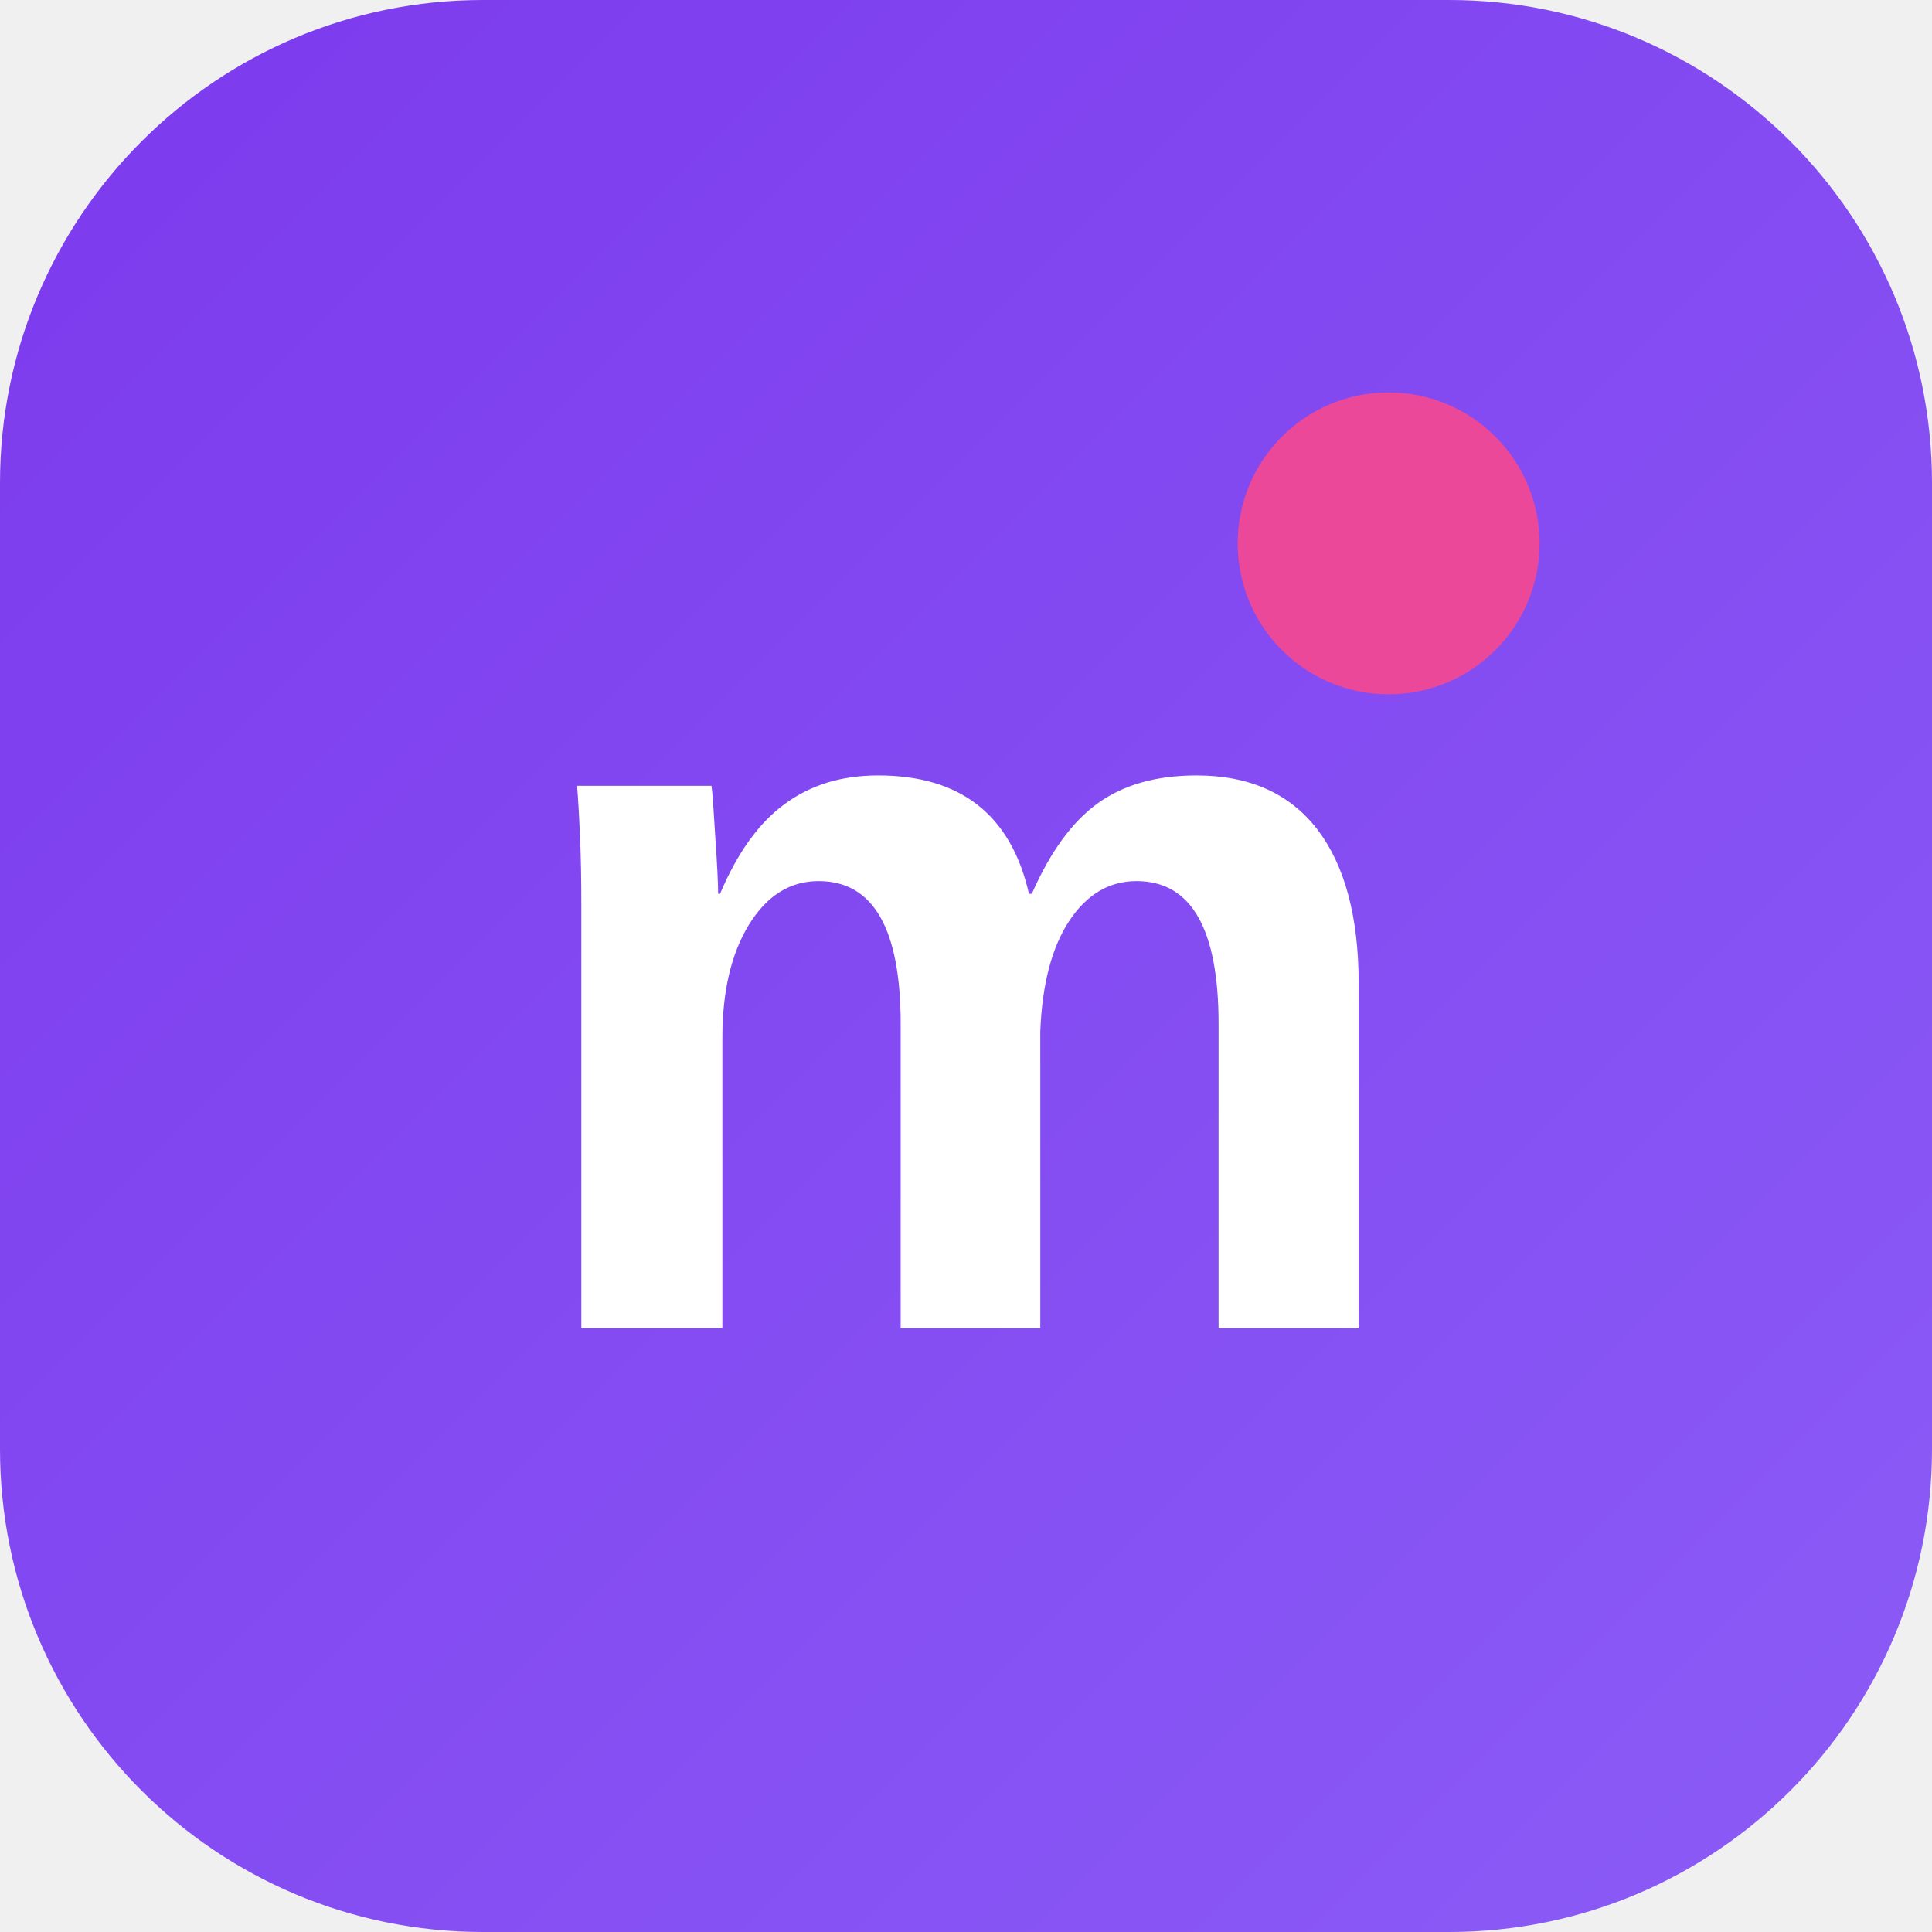
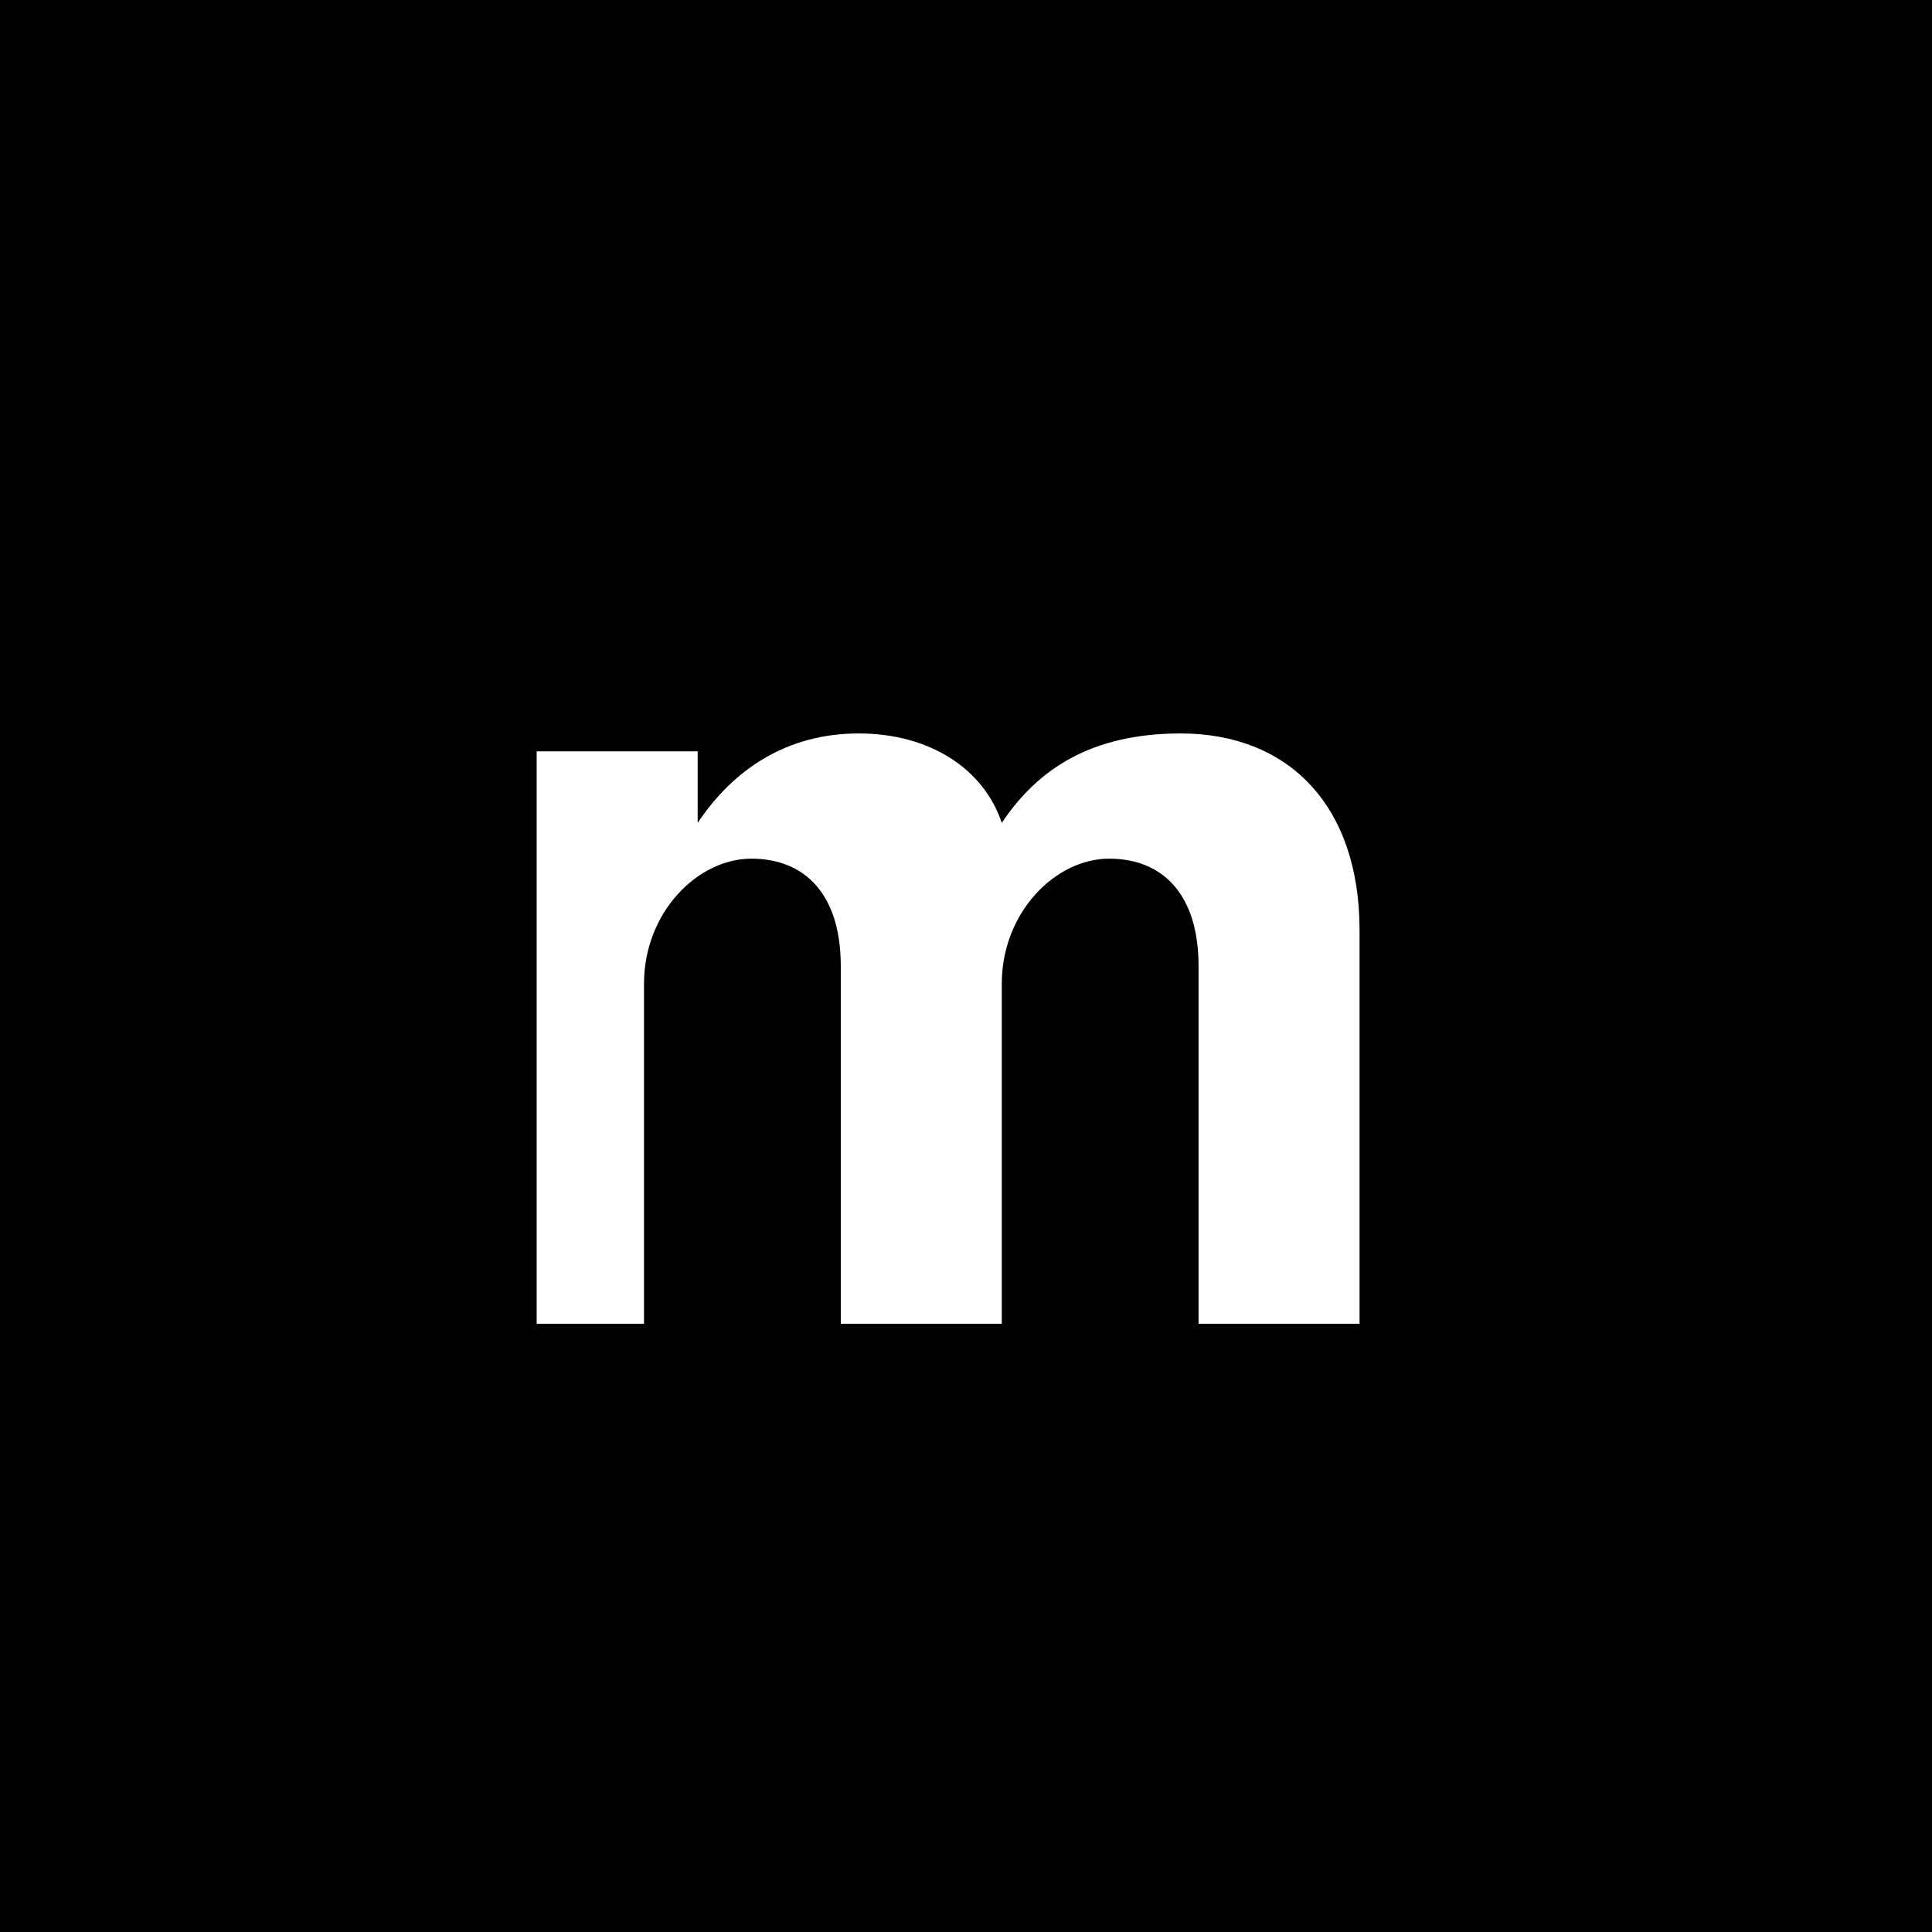
- <svg xmlns="http://www.w3.org/2000/svg" viewBox="0 0 64 64">
-   <defs>
-     <linearGradient id="g" x1="0" y1="0" x2="64" y2="64" gradientUnits="userSpaceOnUse">
-       <stop offset="0" stop-color="#7C3AED" />
-       <stop offset="1" stop-color="#8B5CF6" />
-     </linearGradient>
-   </defs>
-   <rect width="64" height="64" rx="16" fill="url(#g)" />
-   <circle cx="46" cy="18" r="5" fill="#EC4899" />
-   <text x="32" y="44" font-family="Arial, Helvetica, sans-serif" font-size="34" font-weight="800" fill="#ffffff" text-anchor="middle">m</text>
+ <svg xmlns="http://www.w3.org/2000/svg" viewBox="0 0 108 108">
+   <rect width="108" height="108" fill="#000" />
+   <path fill="#fff" d="M30,74V42h9v4c2,-3 5,-5 9,-5c4,0 7,2 8,5c2,-3 5,-5 10,-5c6,0 10,4 10,11v22h-9V54c0,-4 -2,-6 -5,-6c-3,0 -6,3 -6,7v19h-9V54c0,-4 -2,-6 -5,-6c-3,0 -6,3 -6,7v19z" />
</svg>
